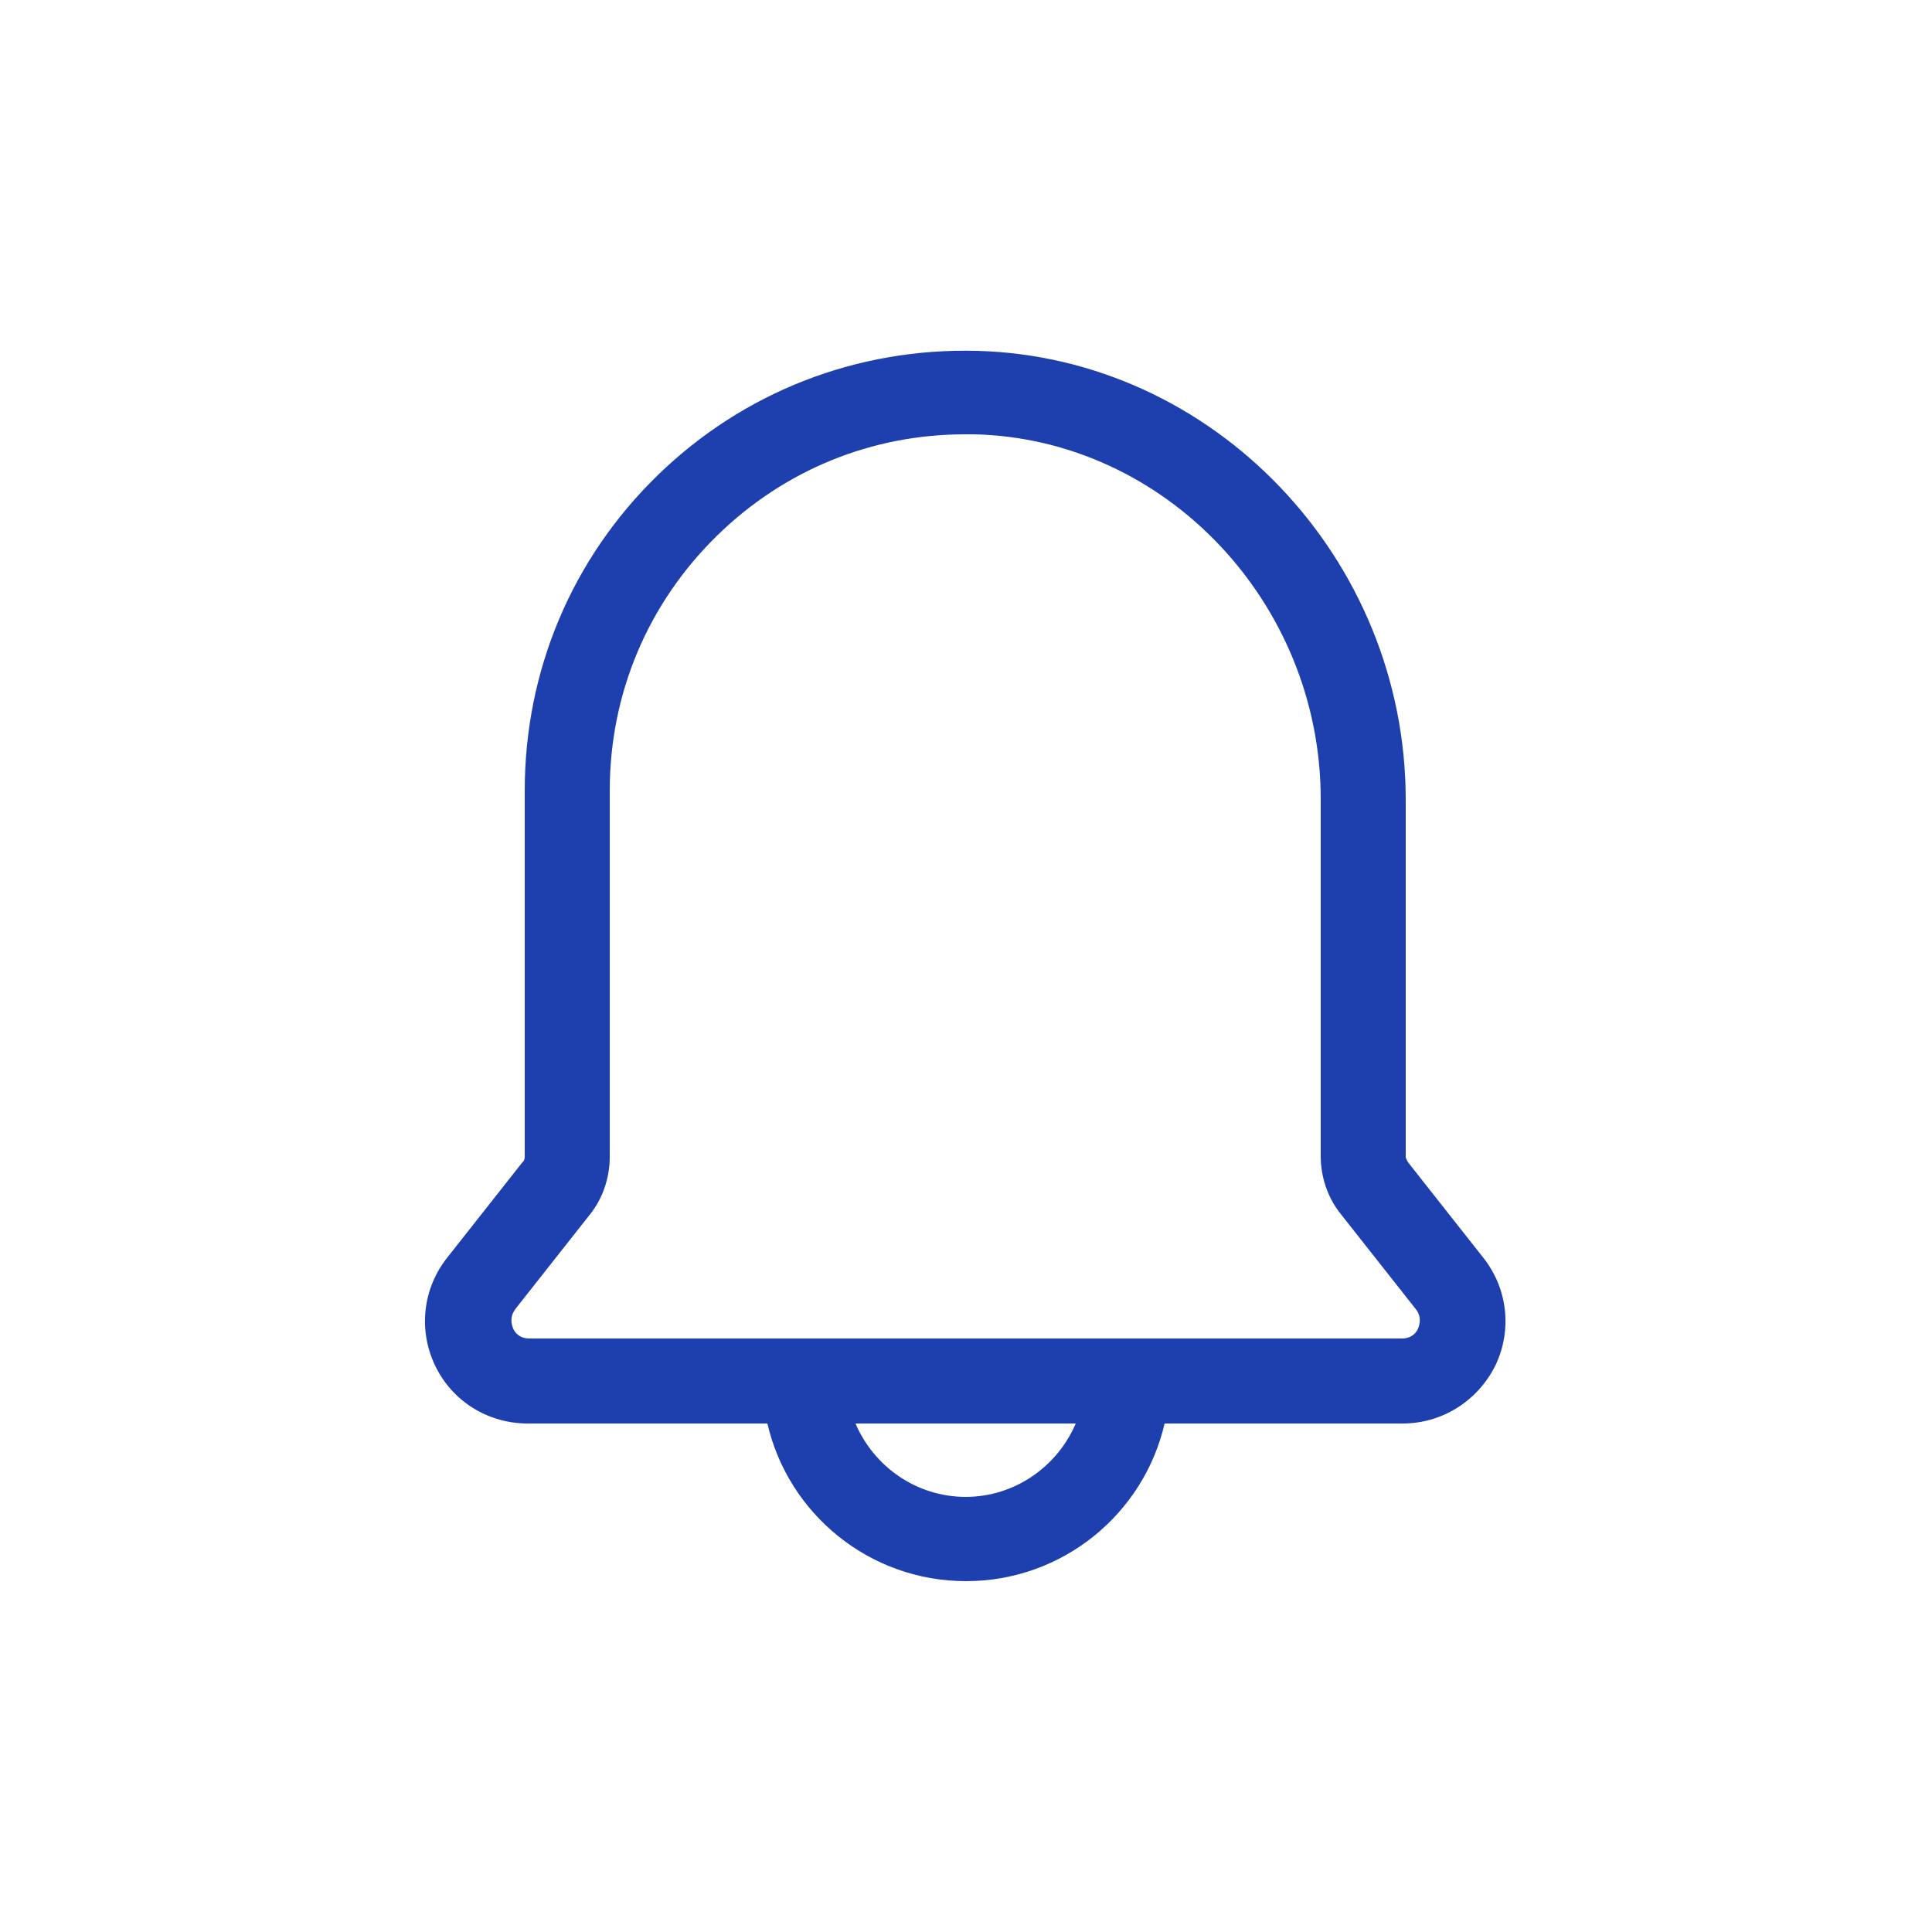
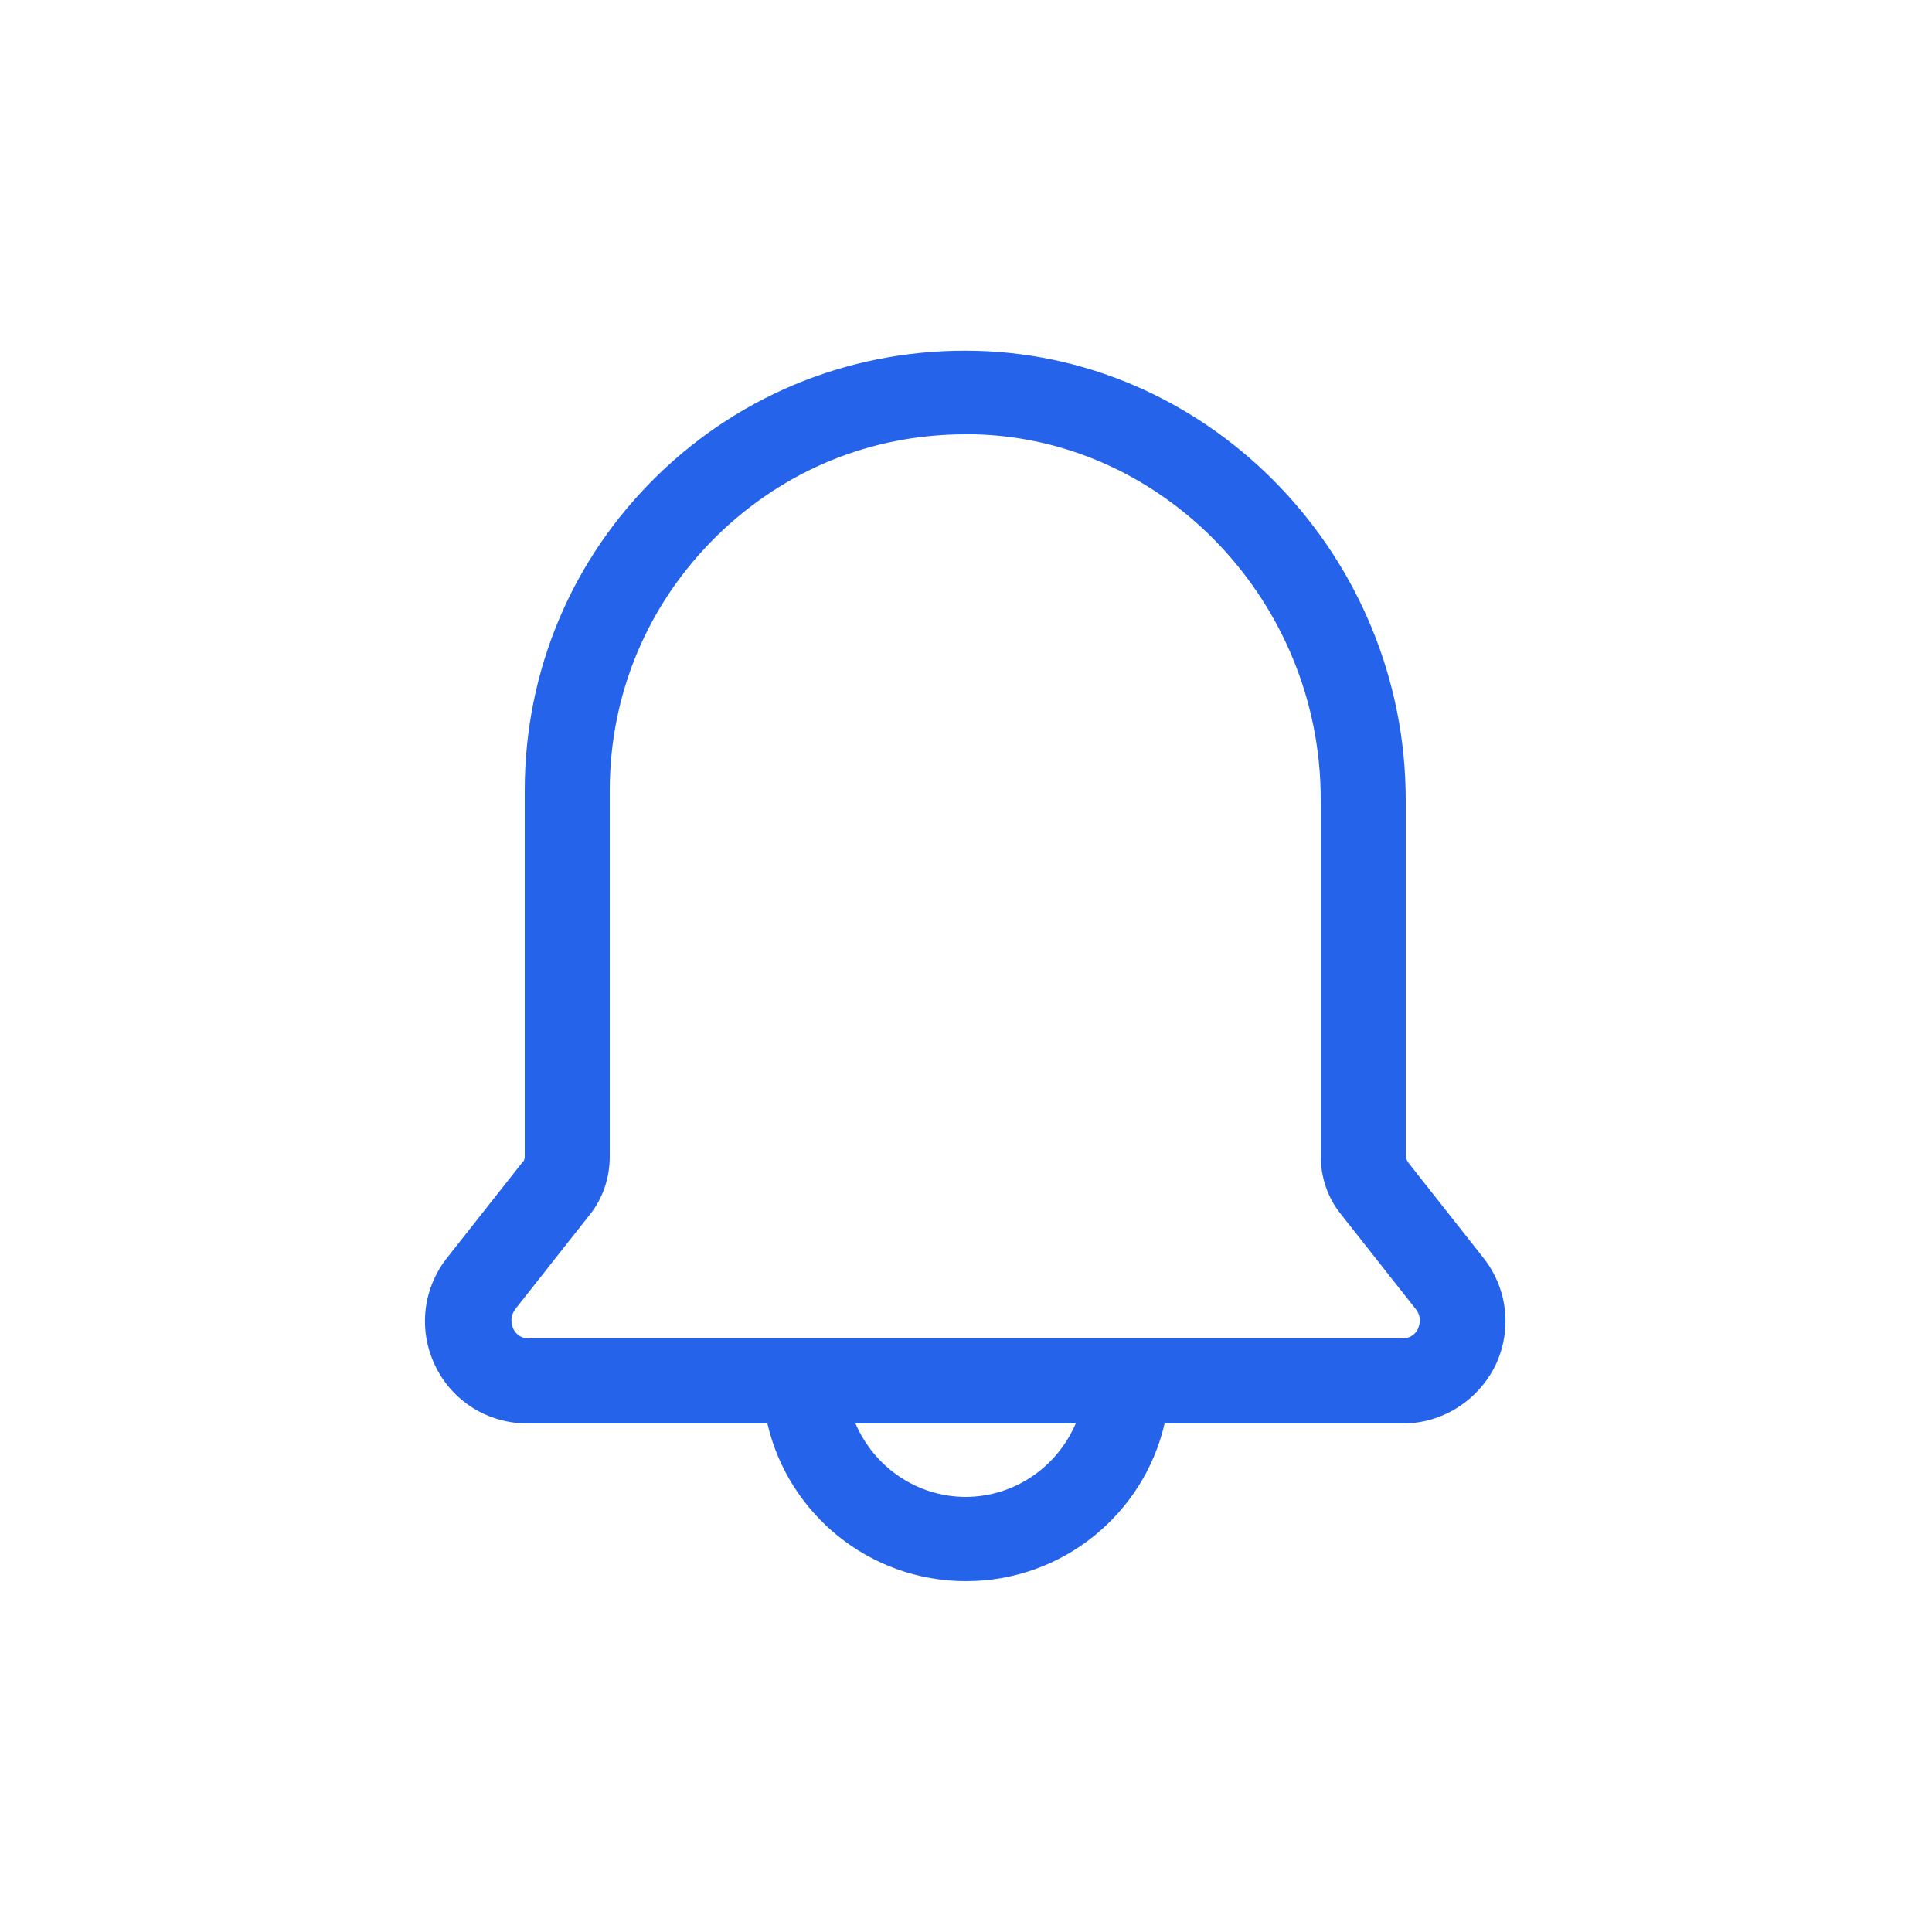
<svg xmlns="http://www.w3.org/2000/svg" id="_레이어_1" data-name="레이어 1" viewBox="0 0 25 25">
  <defs>
    <style>
      .cls-1 {
        fill: none;
      }

      .cls-2 {
-         fill: #1e40af;
+         fill: #2563eb;
      }
    </style>
  </defs>
  <rect class="cls-1" width="25" height="25" rx="5" ry="5" />
  <path class="cls-2" d="M6.85,18.42h3.08c.27,1.17,1.32,2.04,2.57,2.04s2.3-.87,2.57-2.04h3.08c.51,0,.97-.29,1.2-.75.22-.46.16-1-.16-1.4l-.97-1.23s-.03-.05-.03-.07v-4.62c0-3.13-2.49-5.73-5.55-5.81-1.55-.04-3.02.53-4.13,1.61-1.11,1.08-1.72,2.53-1.72,4.08v4.74s0,.05-.03.07l-.97,1.23c-.32.4-.38.94-.16,1.4.22.46.68.75,1.2.75ZM12.5,19.37c-.64,0-1.19-.39-1.43-.95h2.85c-.24.56-.79.95-1.43.95ZM6.66,16.95l.97-1.23c.17-.21.26-.48.26-.75v-4.74c0-1.25.49-2.42,1.39-3.3.87-.85,2-1.31,3.21-1.31.04,0,.08,0,.12,0,2.47.06,4.48,2.18,4.48,4.72v4.62c0,.27.09.54.26.75l.97,1.23c.08.1.05.2.03.25-.02.05-.08.13-.21.13H6.85c-.13,0-.19-.08-.21-.13-.02-.05-.05-.15.03-.25Z" />
</svg>
